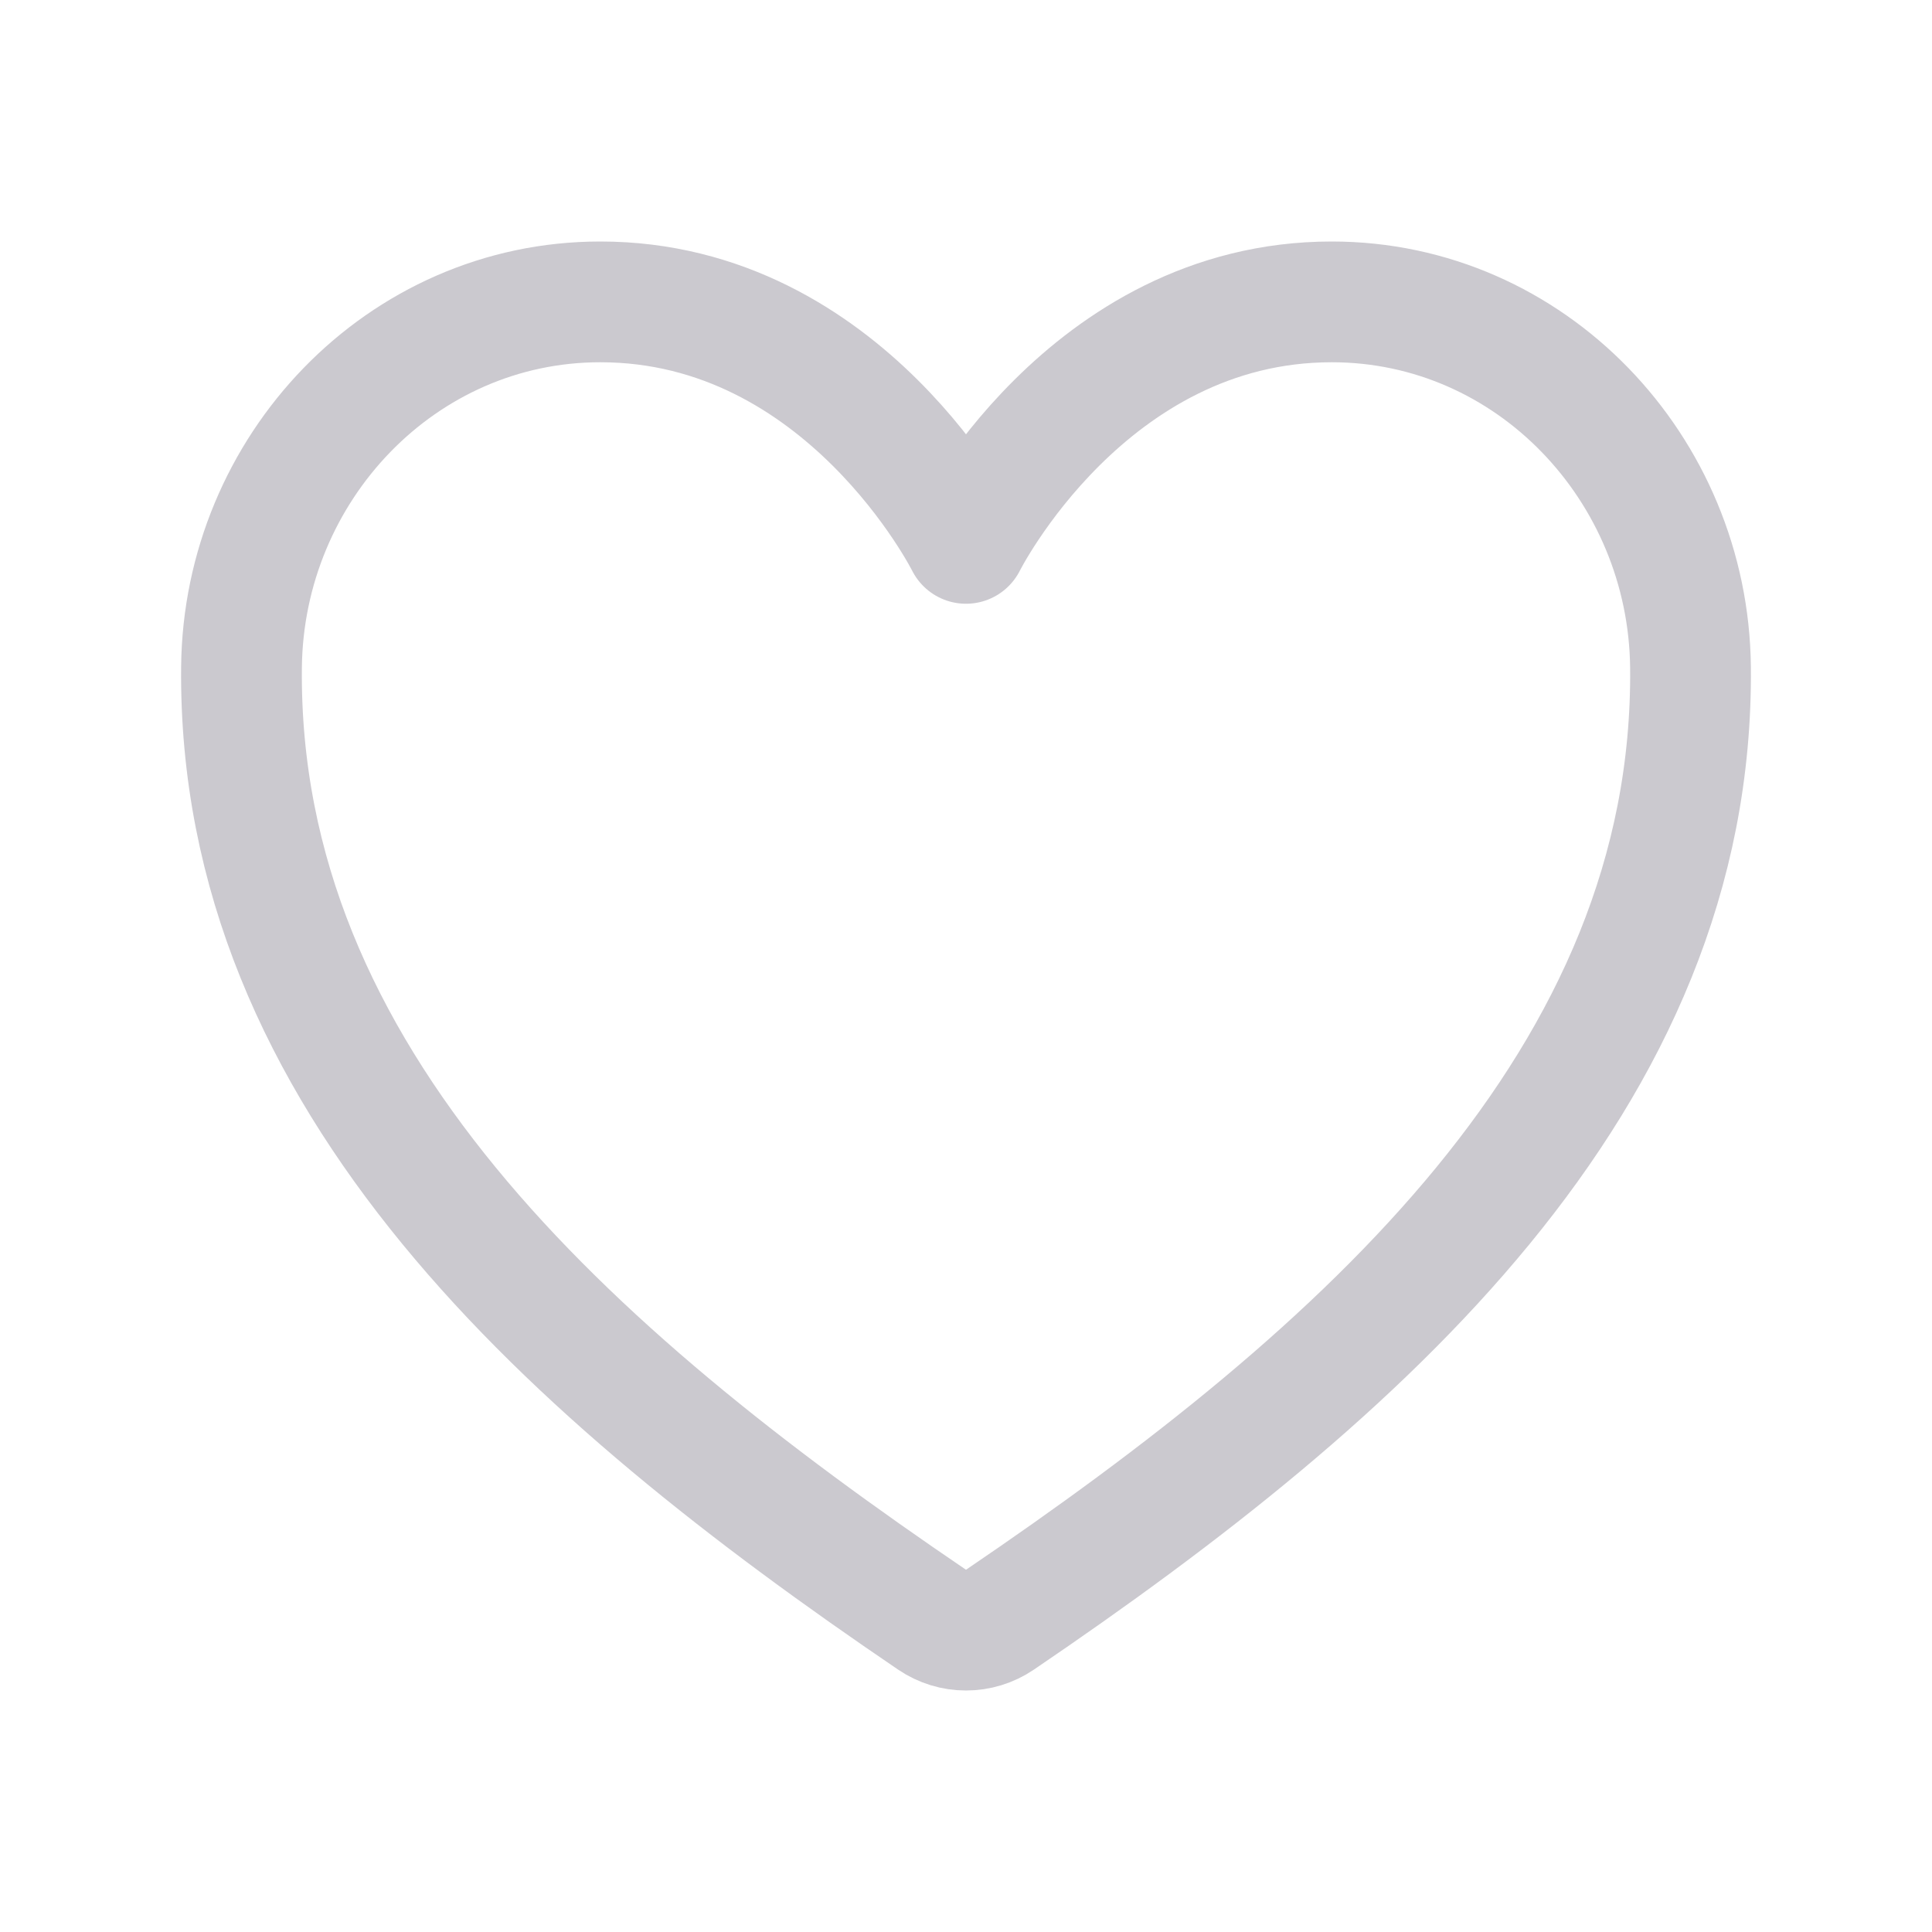
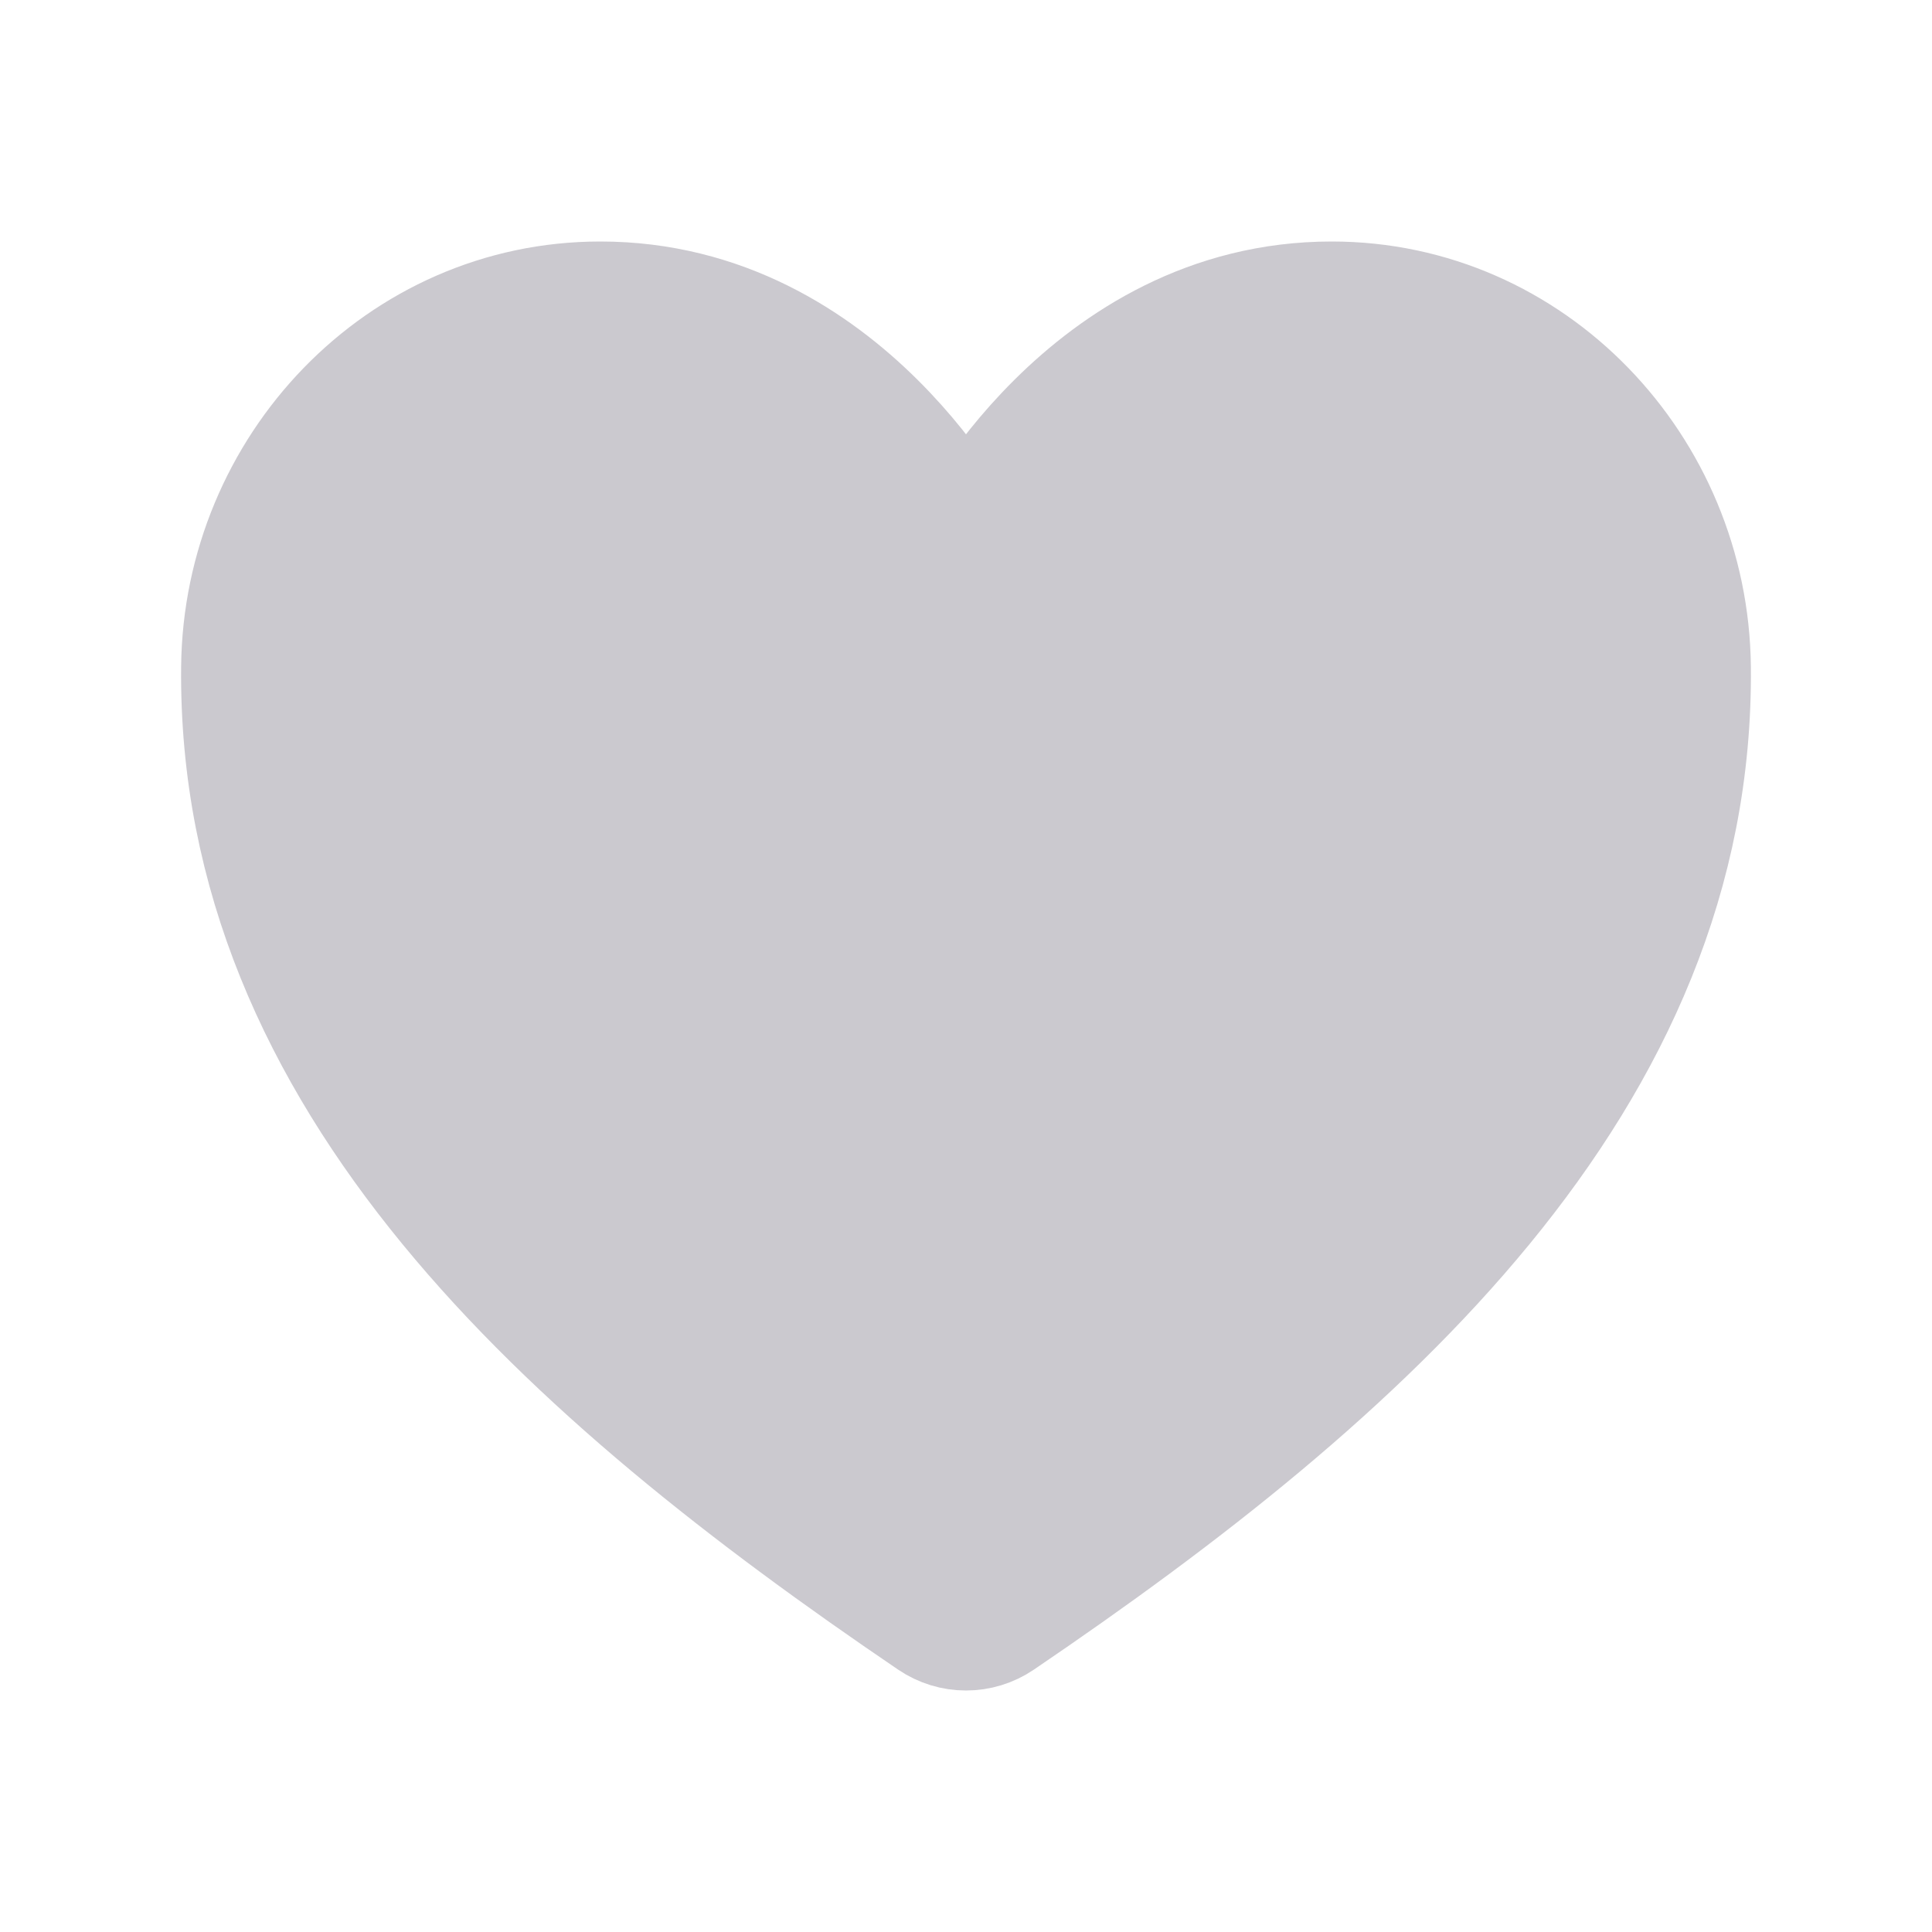
<svg xmlns="http://www.w3.org/2000/svg" width="512" height="512" viewBox="0 0 512 512">
-   <path d="M352.92,80C288,80,256,144,256,144s-32-64-96.92-64C106.32,80,64.54,124.14,64,176.81c-1.1,109.33,86.73,187.08,183,252.42a16,16,0,0,0,18,0c96.26-65.34,184.09-143.09,183-252.42C447.46,124.14,405.68,80,352.92,80Z" style="fill:none; stroke:#CBC9CF;stroke-linecap:round;stroke-linejoin:round;stroke-width:32px" />
+   <path d="M352.92,80C288,80,256,144,256,144s-32-64-96.92-64C106.32,80,64.54,124.14,64,176.81c-1.1,109.33,86.73,187.08,183,252.42a16,16,0,0,0,18,0c96.26-65.34,184.09-143.09,183-252.42C447.46,124.14,405.68,80,352.92,80Z" style="fill:#CBC9CF; stroke:#CBC9CF;stroke-linecap:round;stroke-linejoin:round;stroke-width:32px" />
</svg>
